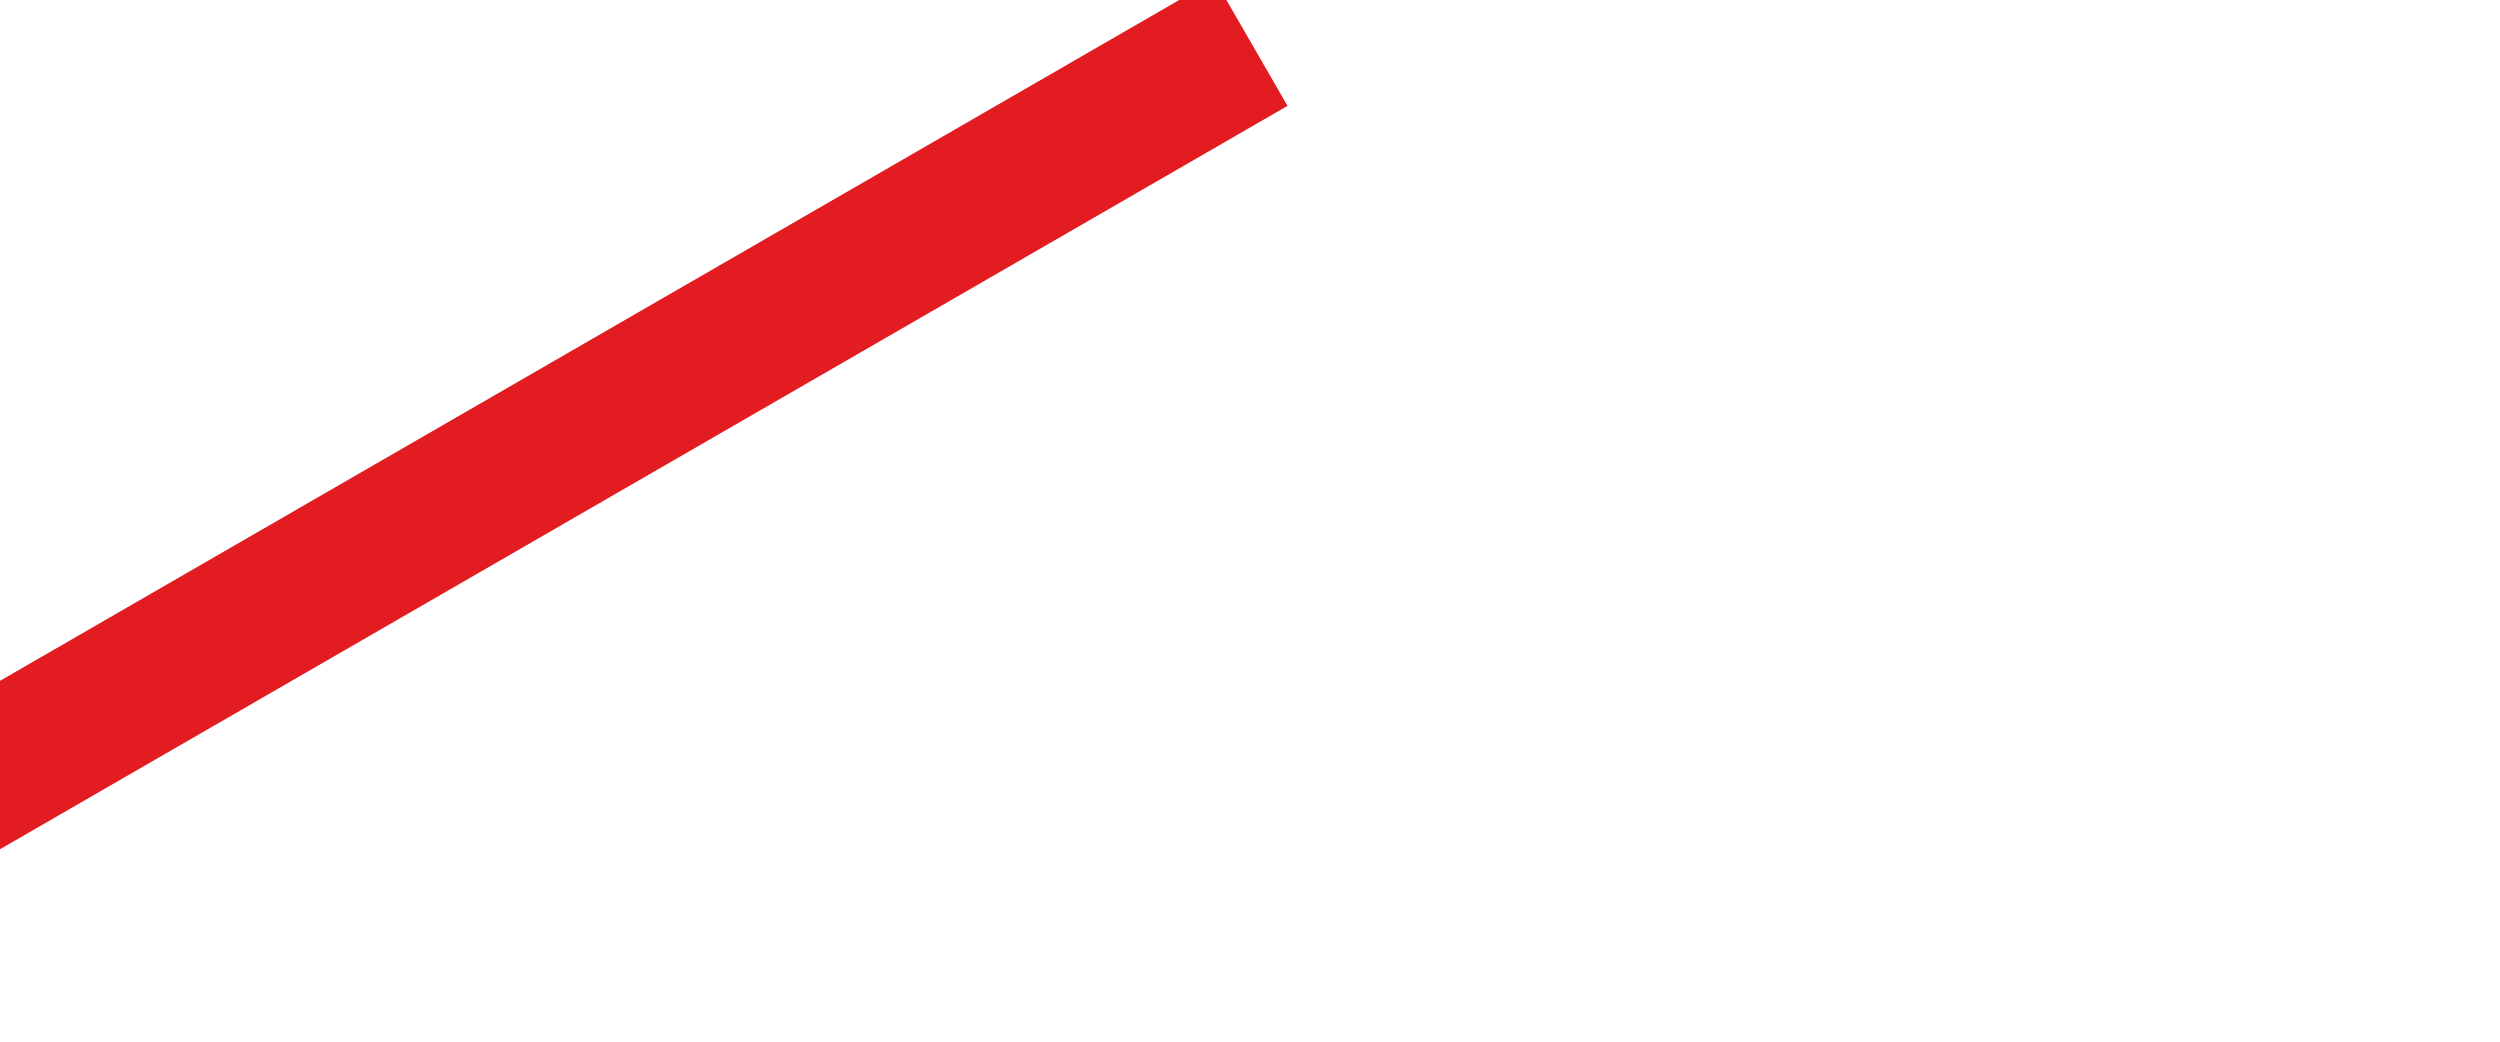
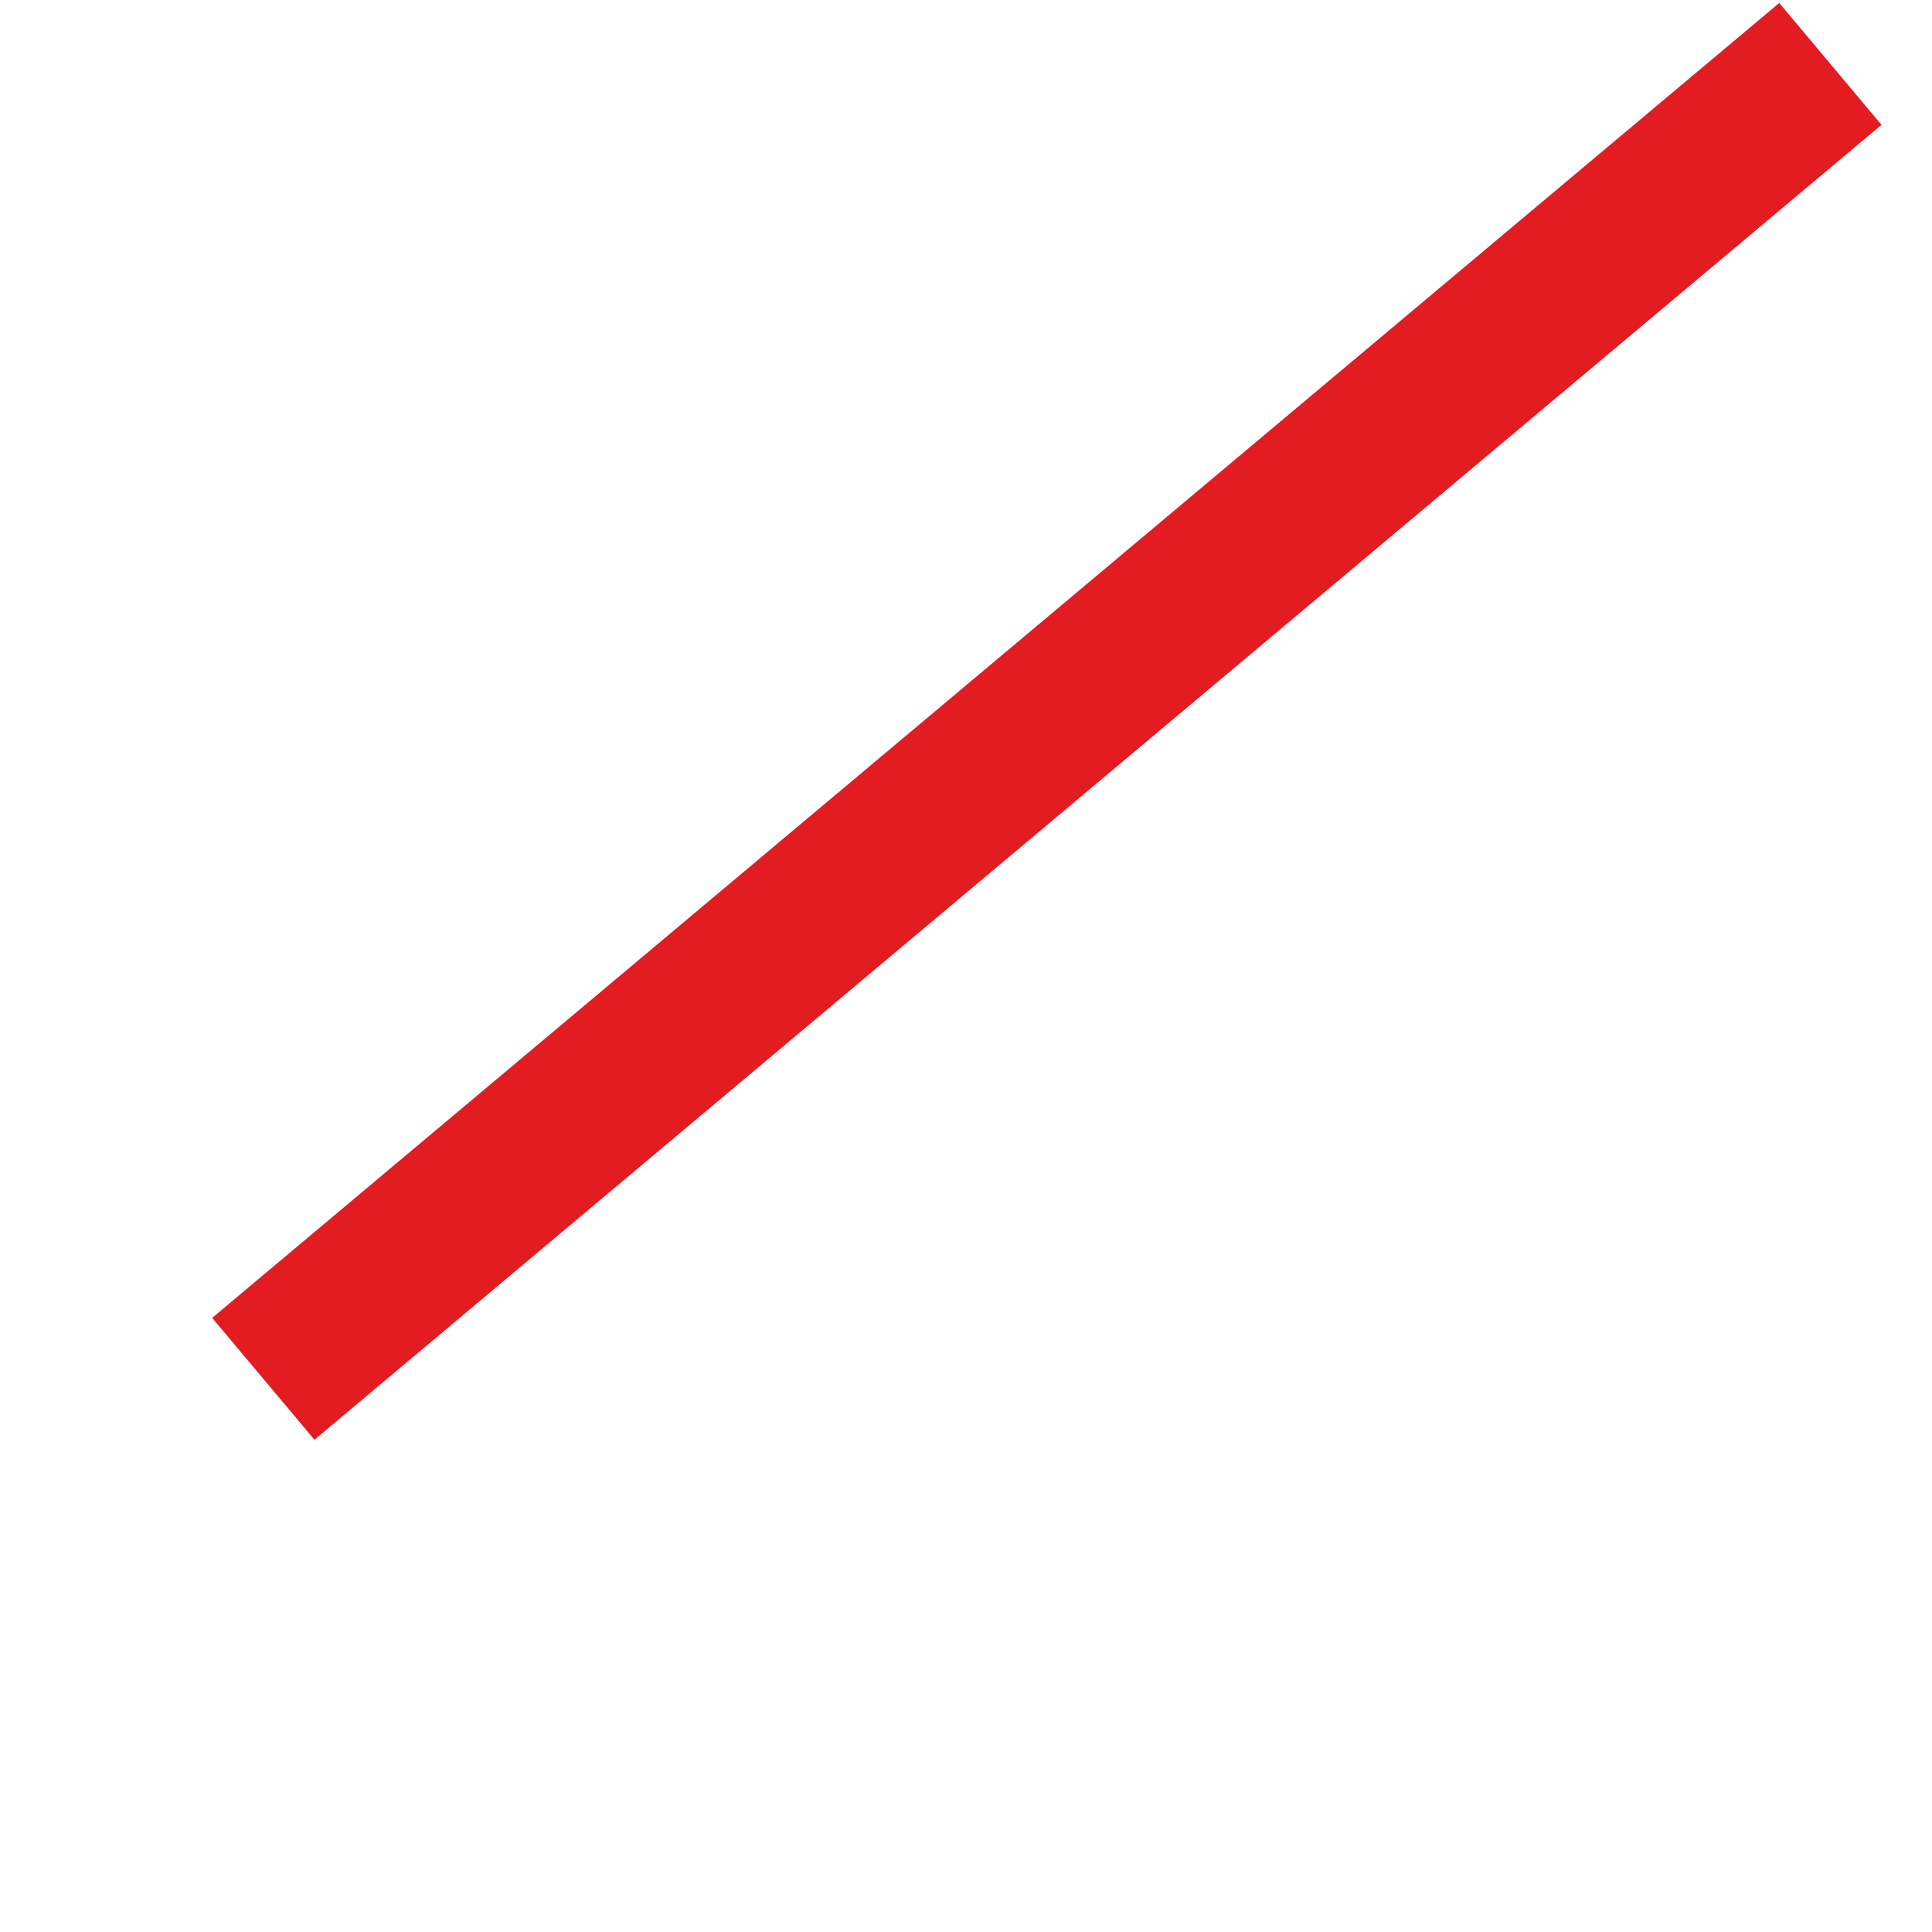
- <svg xmlns="http://www.w3.org/2000/svg" width="1200px" height="500px">
+ <svg xmlns="http://www.w3.org/2000/svg" width="850px" height="850px">
  <style>
    .red_bject {fill: #E21C21;}
  </style>
-   <rect x="0" y="0" width="70" height="1000" class="red_bject" transform="rotate(60 300 500)" />
+   <rect x="0" y="0" width="70" height="900" class="red_bject" transform="rotate(50 390 840)" />
</svg>
